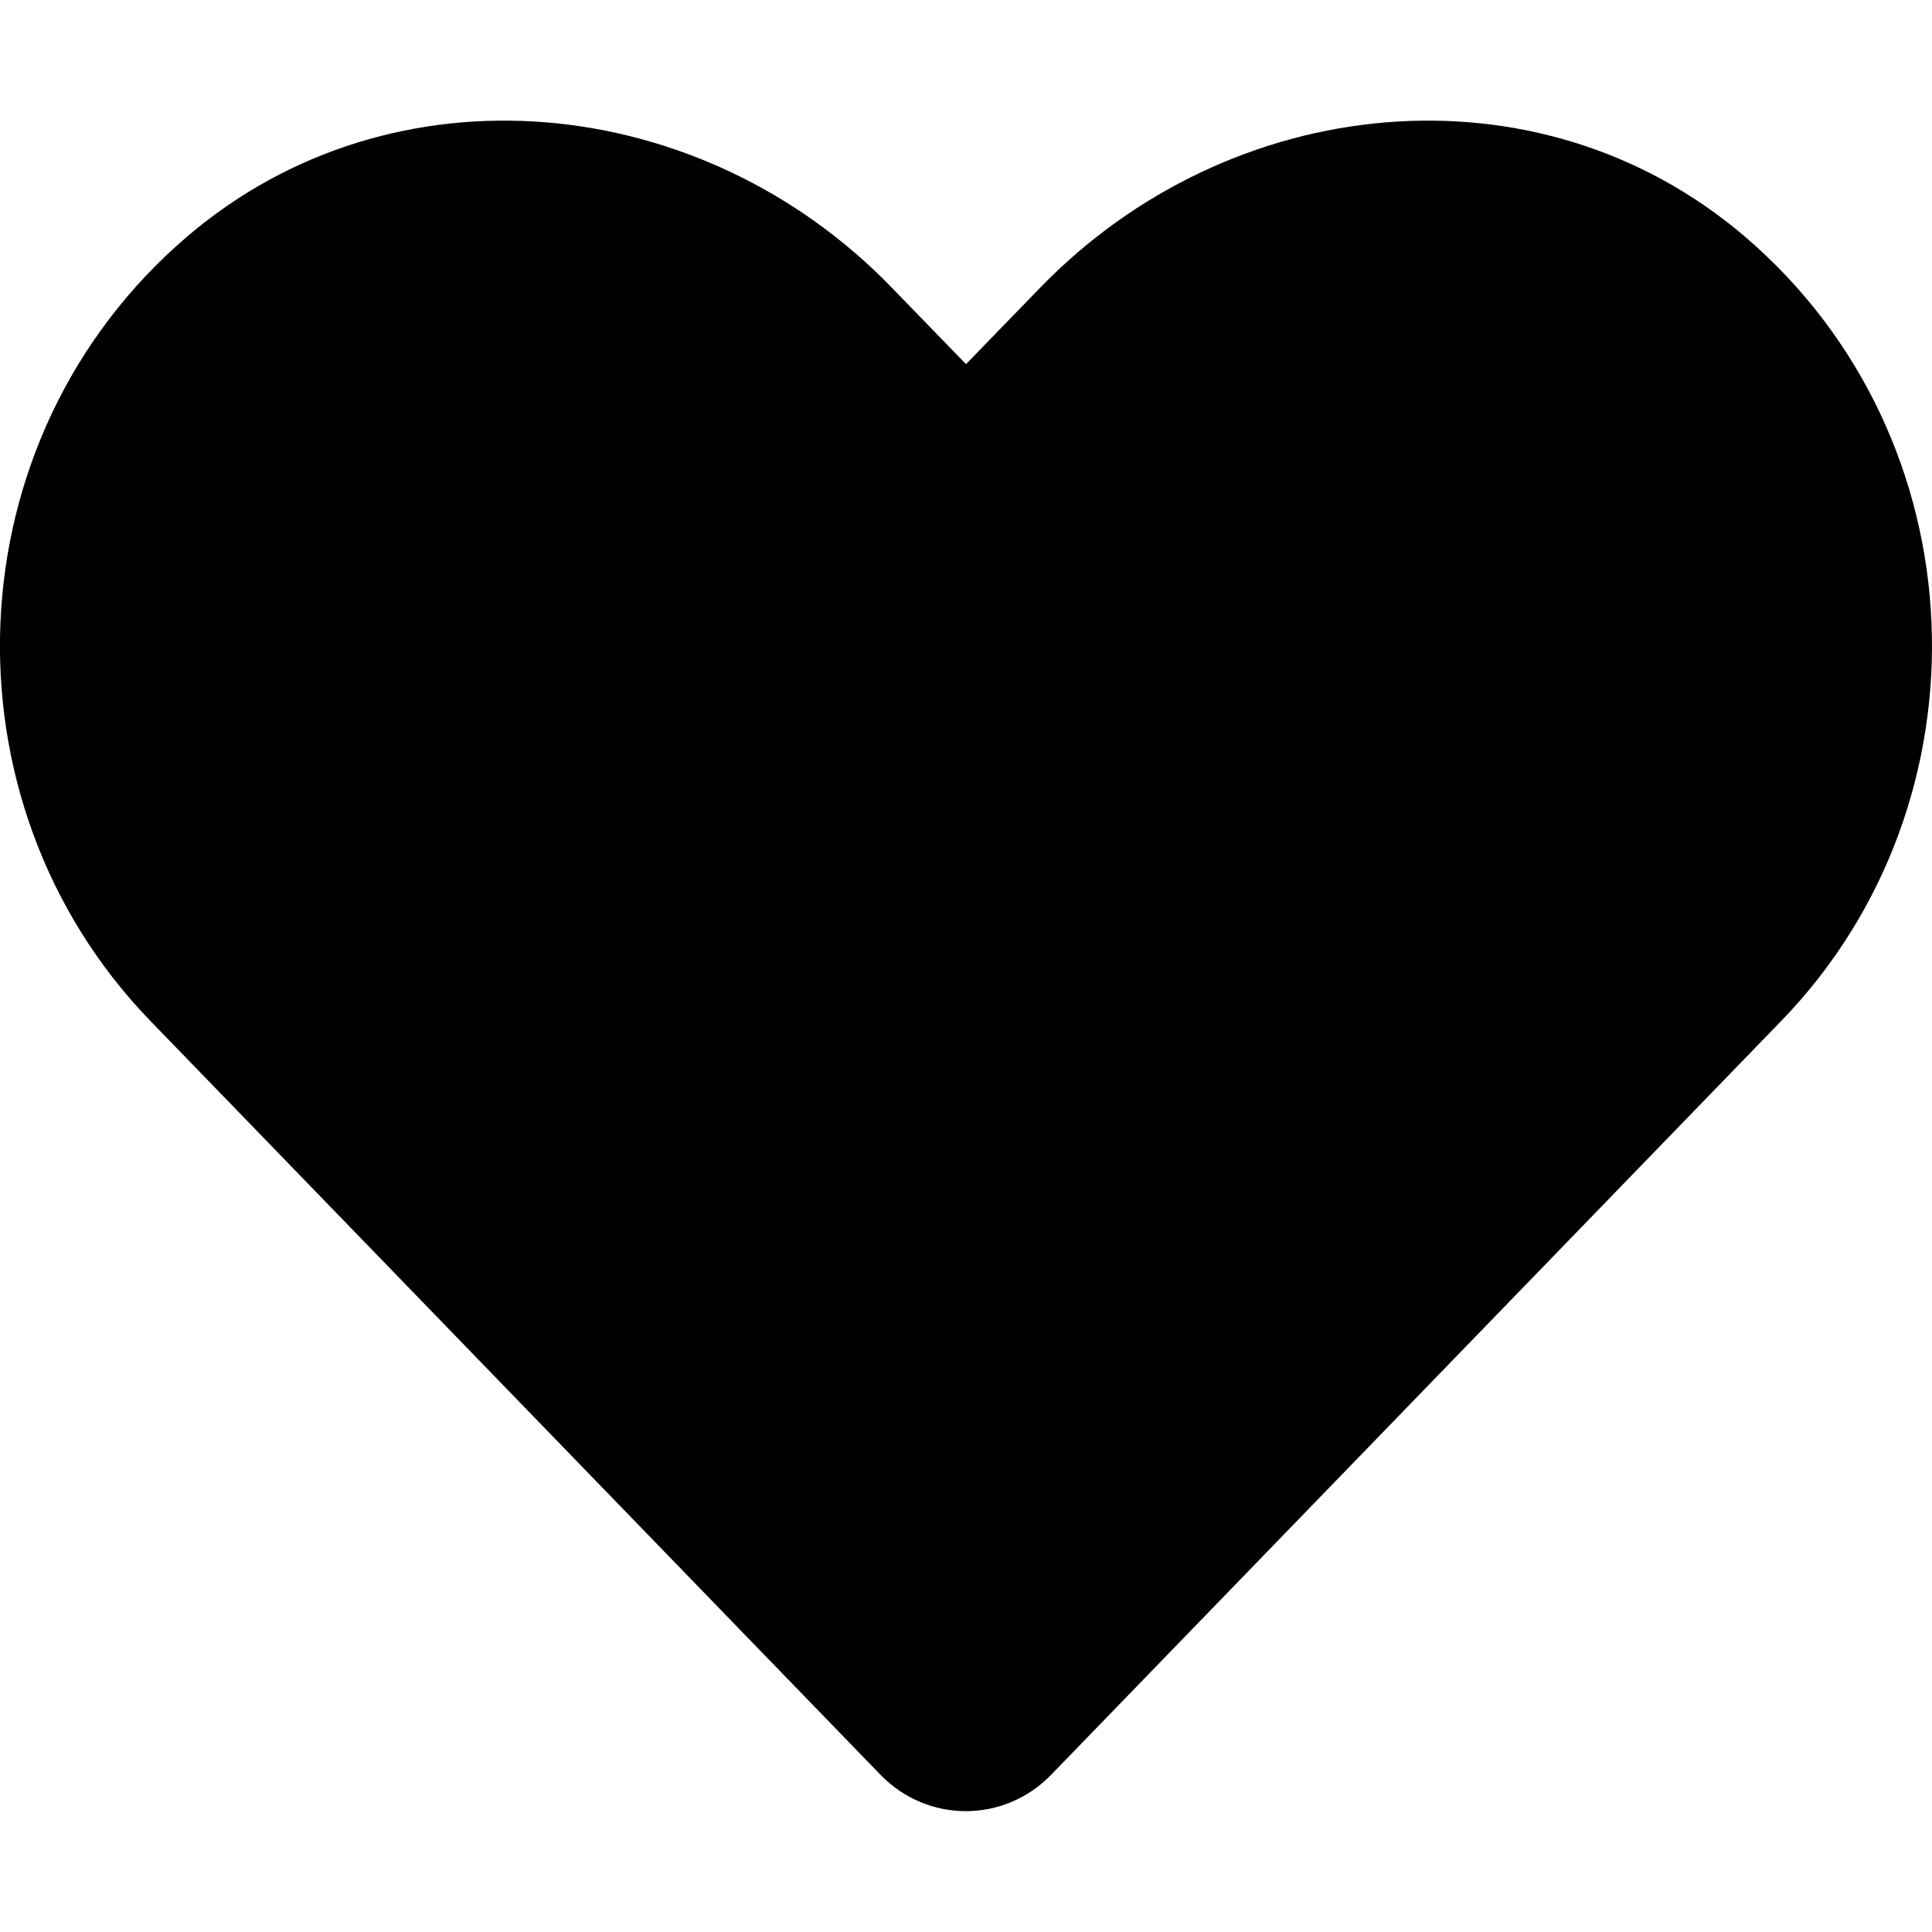
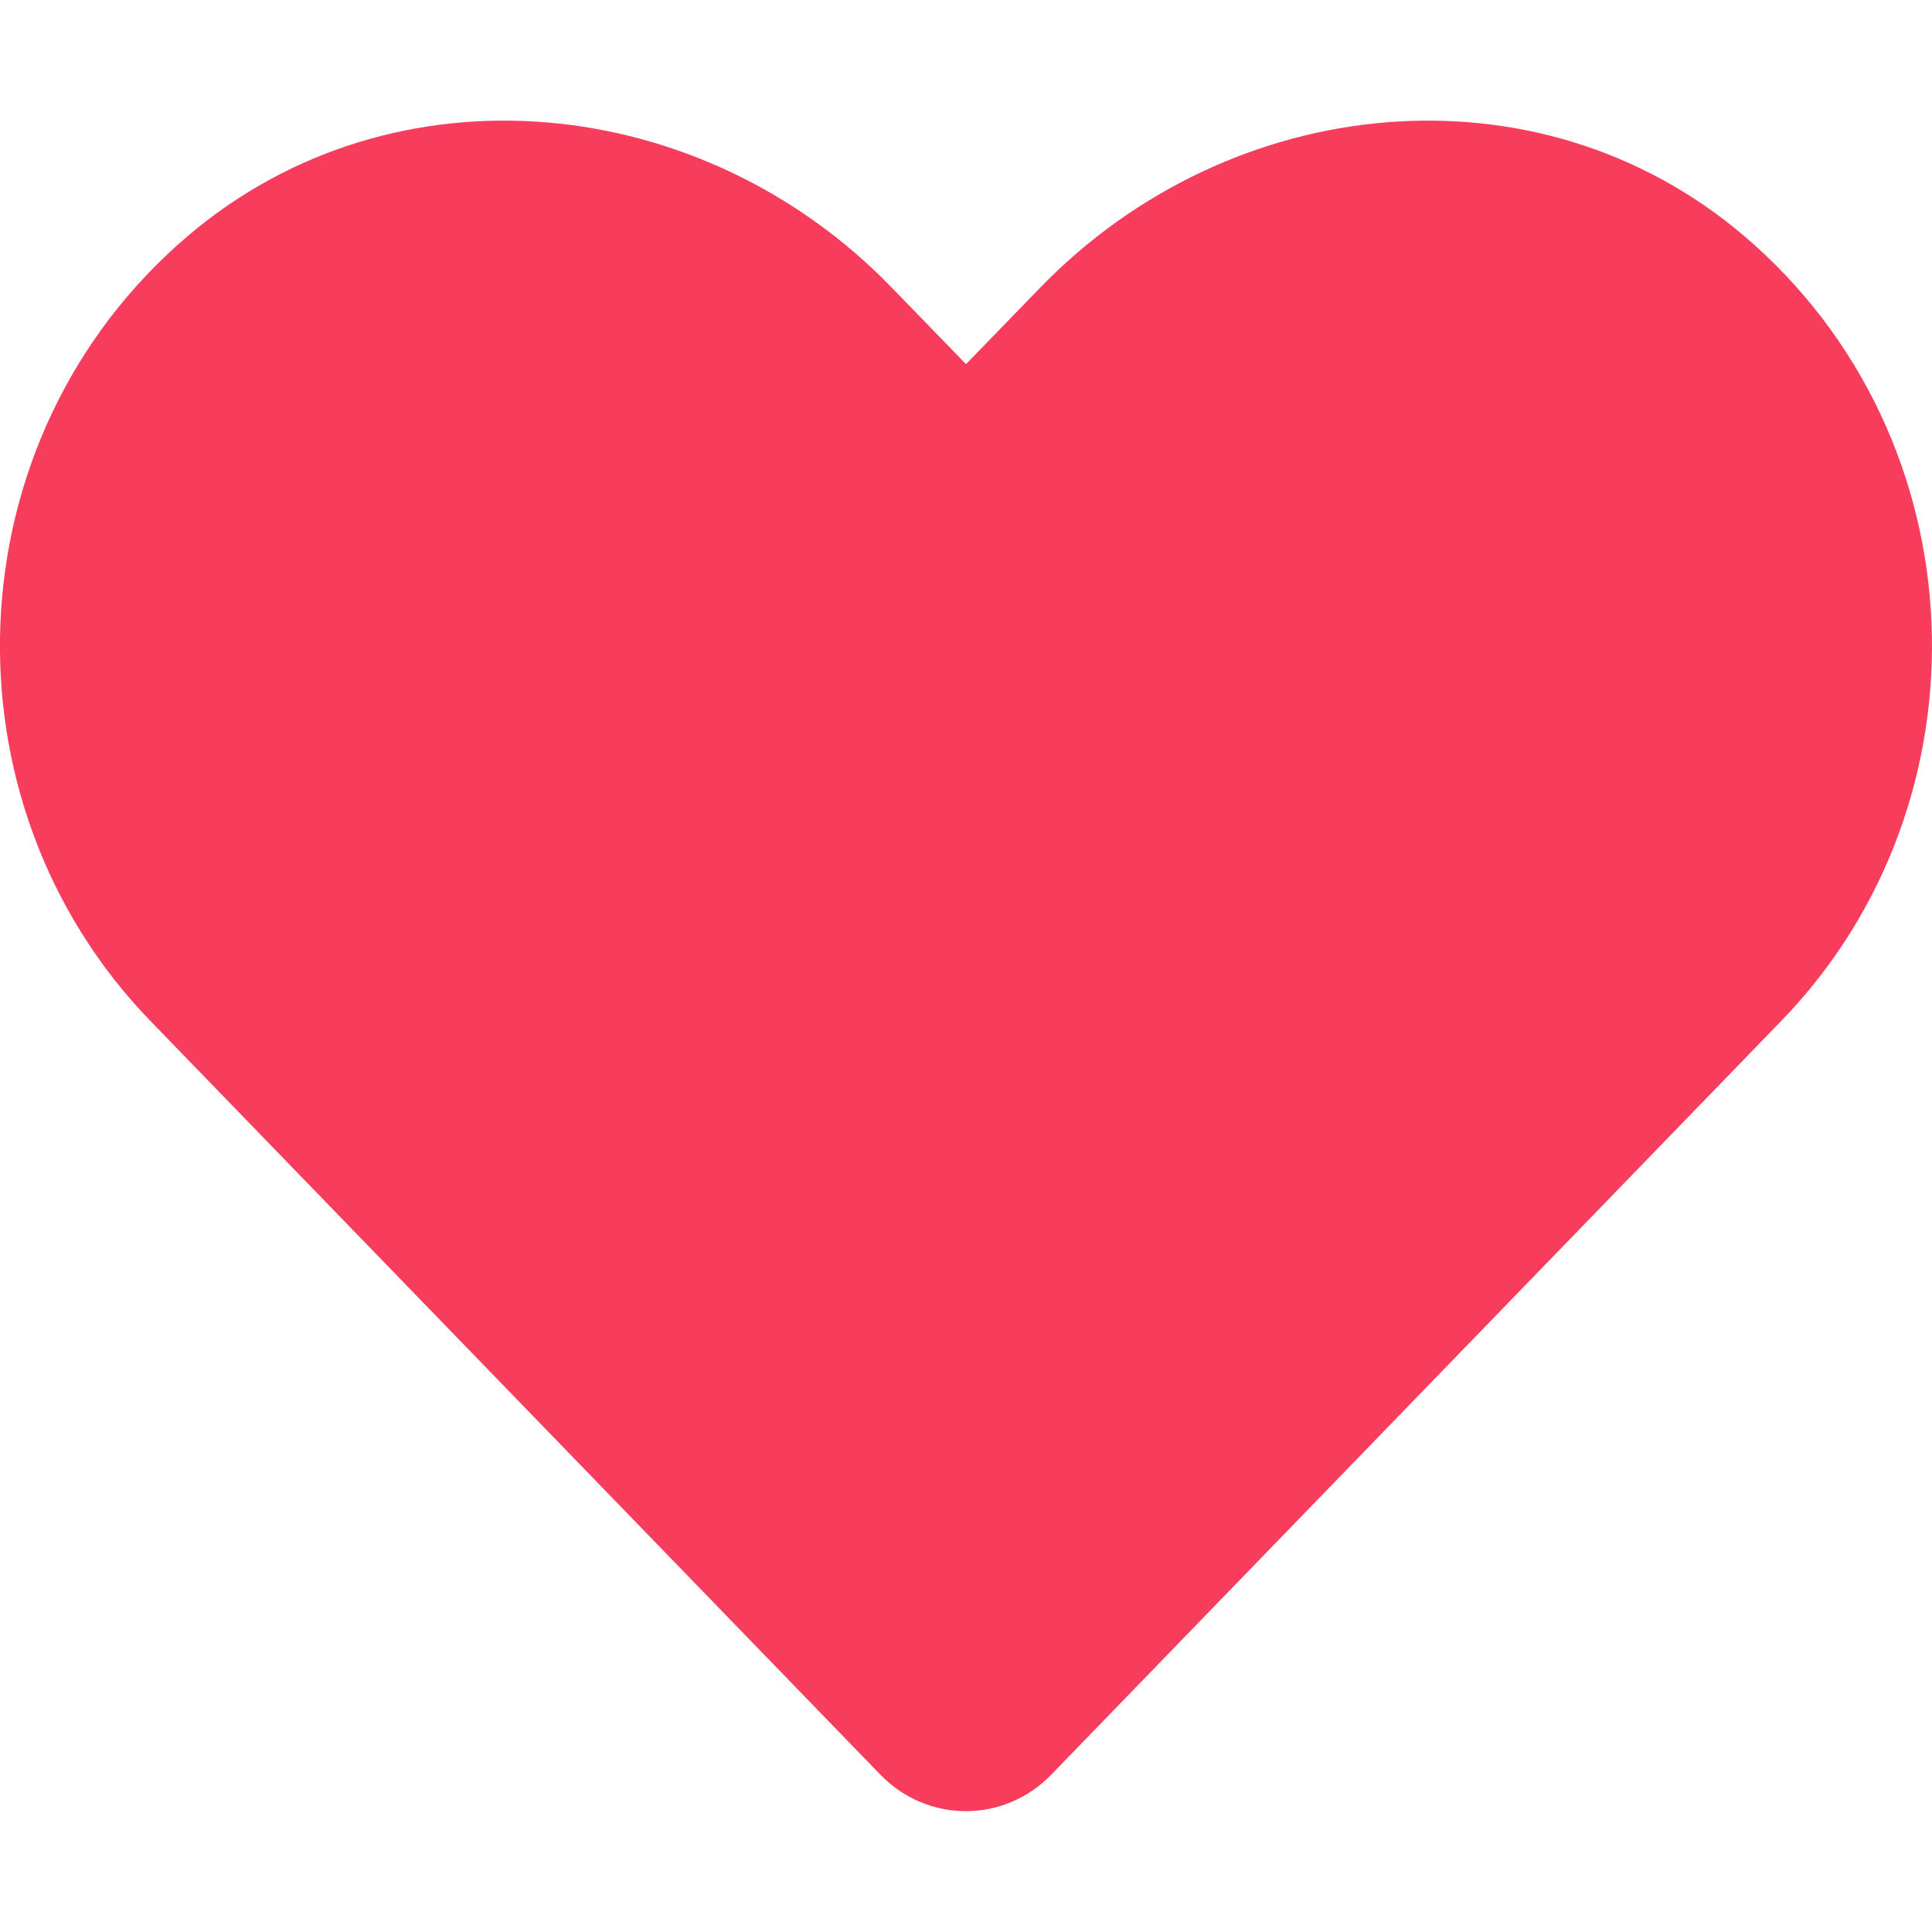
<svg xmlns="http://www.w3.org/2000/svg" aria-hidden="true" focusable="false" data-prefix="fas" data-icon="heart" class="svg-inline--fa fa-heart fa-w-16" role="img" viewBox="0 0 512 512">
-   <path fill="currentColor" d="M462.3 62.6C407.5 15.9 326 24.3 275.7 76.2L256 96.5l-19.7-20.3C186.1 24.3 104.5 15.9 49.7 62.6c-62.8 53.6-66.1 149.8-9.9 207.9l193.5 199.8c12.5 12.9 32.8 12.9 45.3 0l193.5-199.8c56.3-58.1 53-154.3-9.8-207.9z" />
+   <path fill="#F73C5C" d="M462.3 62.6C407.5 15.9 326 24.3 275.7 76.2L256 96.5l-19.7-20.3C186.1 24.3 104.5 15.9 49.7 62.6c-62.8 53.6-66.1 149.8-9.9 207.9l193.5 199.8c12.5 12.9 32.8 12.9 45.3 0l193.5-199.8c56.3-58.1 53-154.3-9.8-207.9z" />
</svg>
